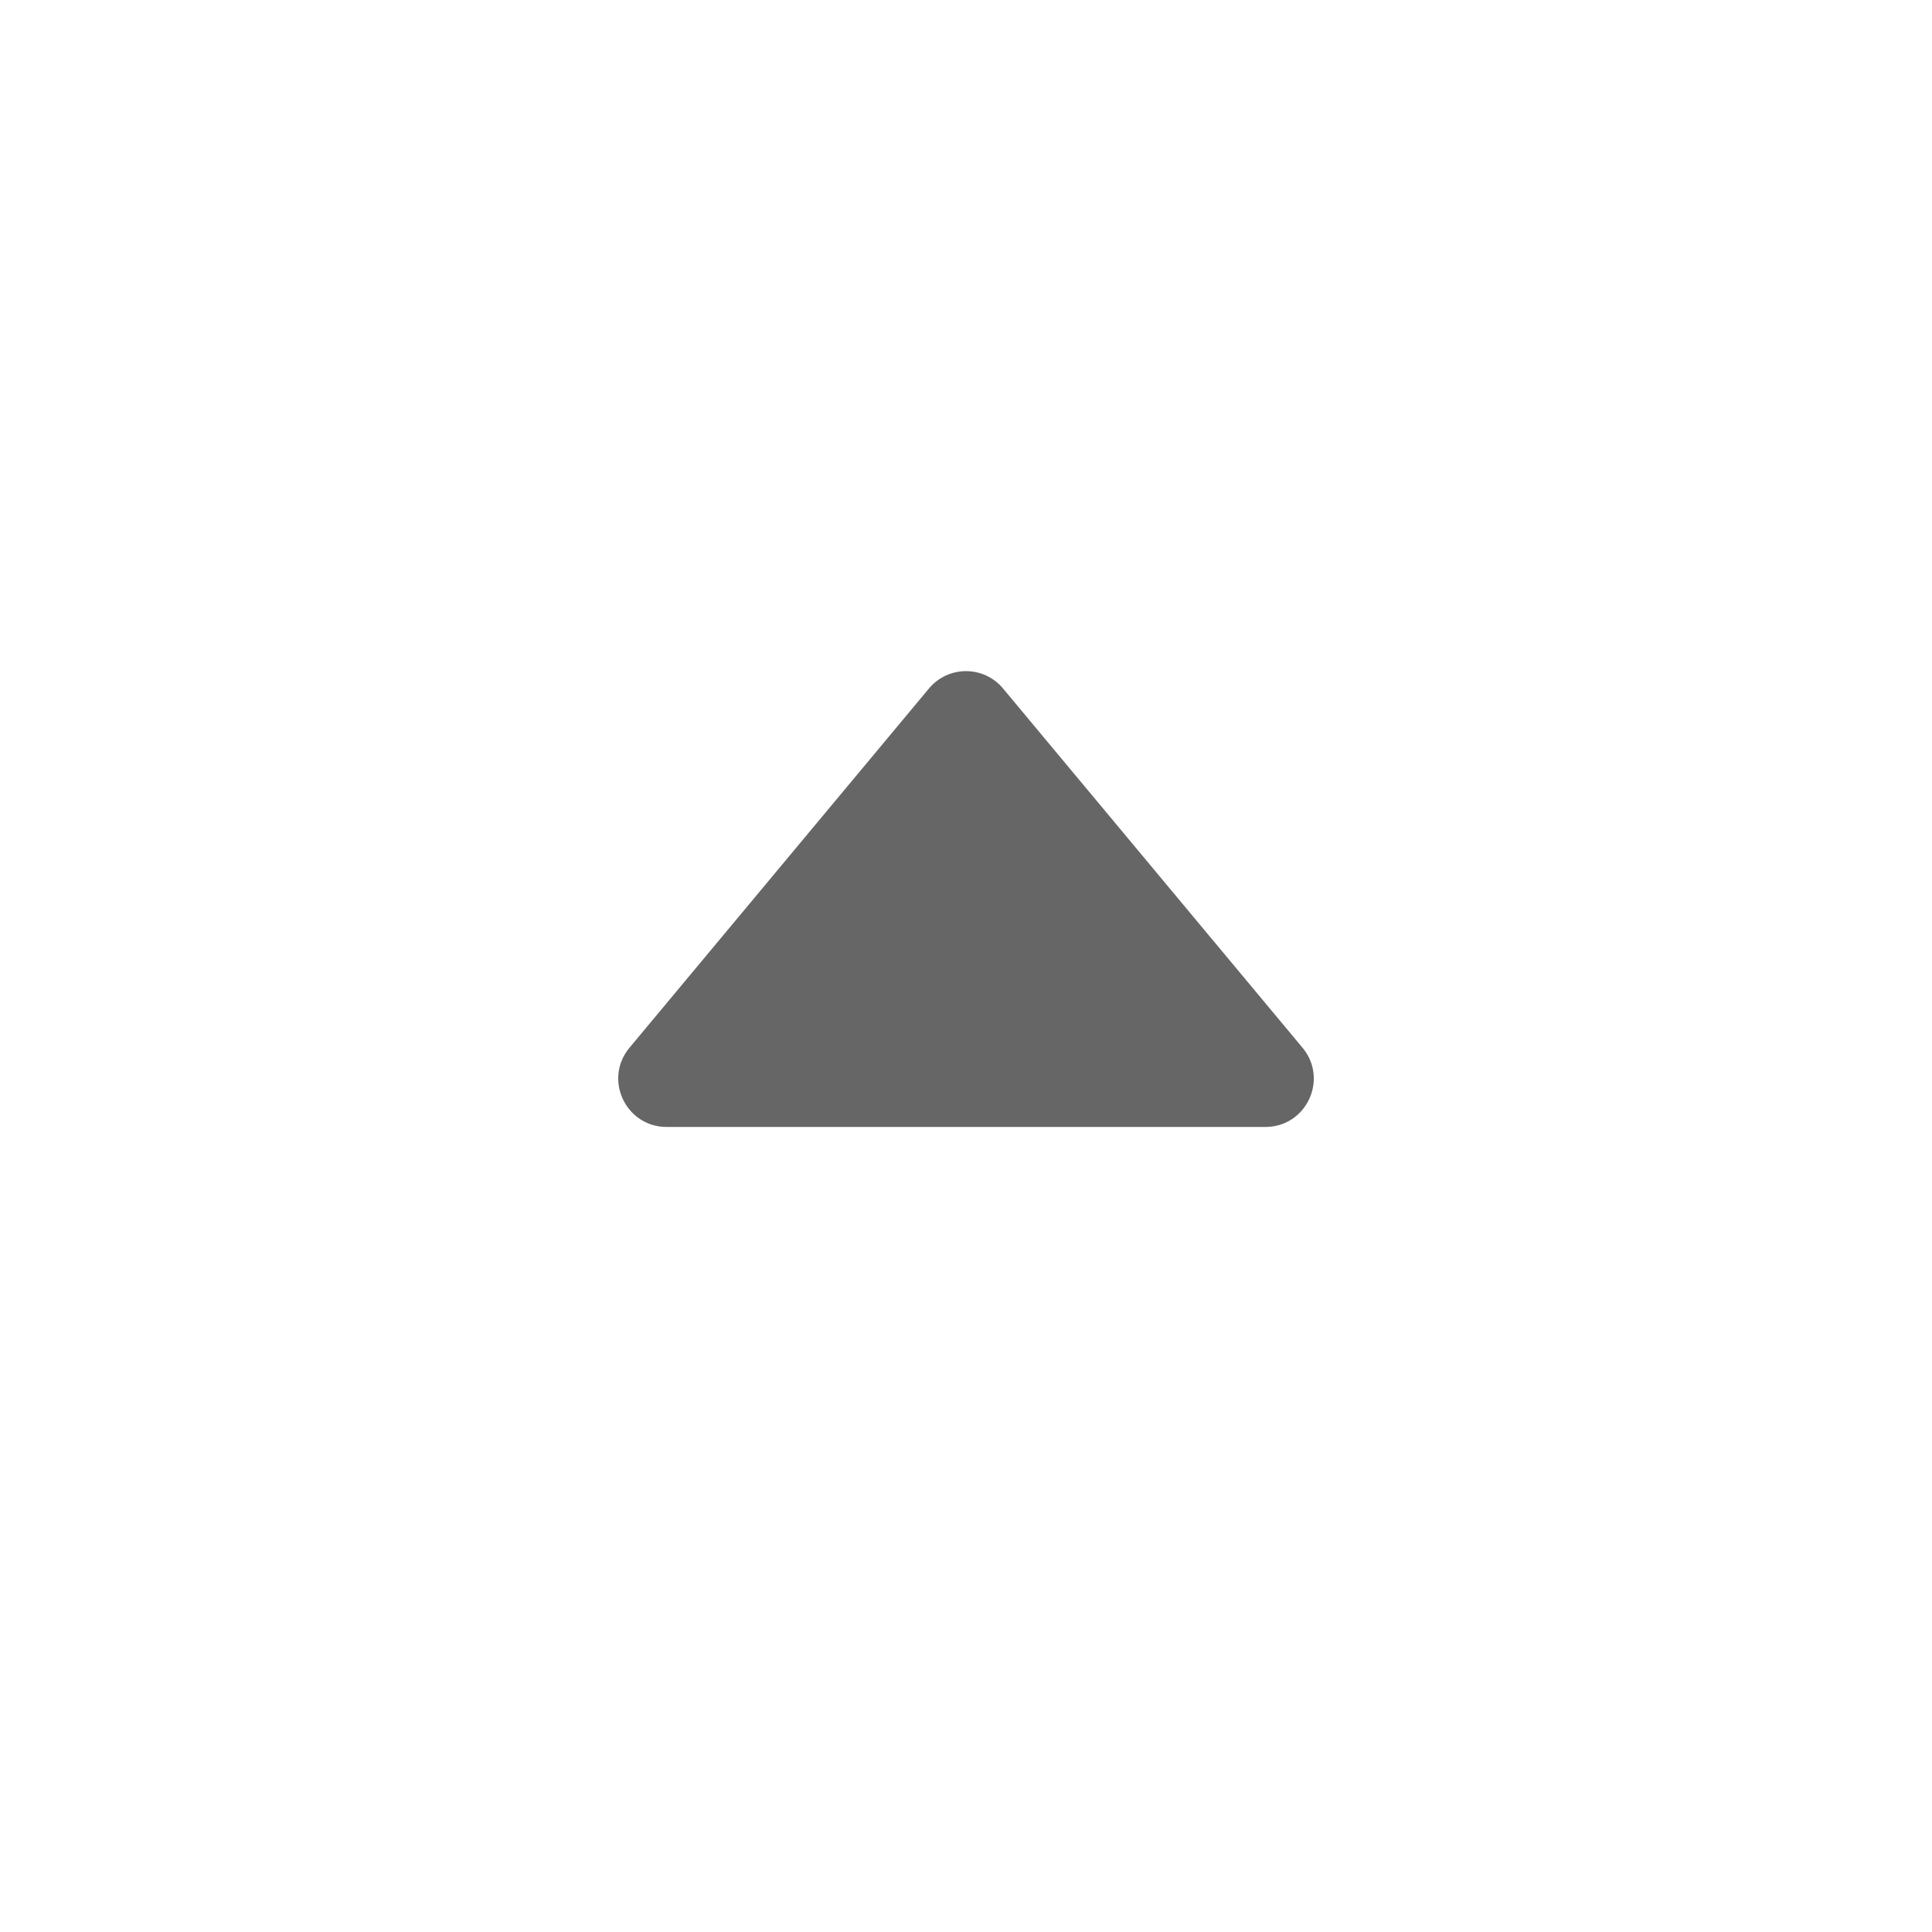
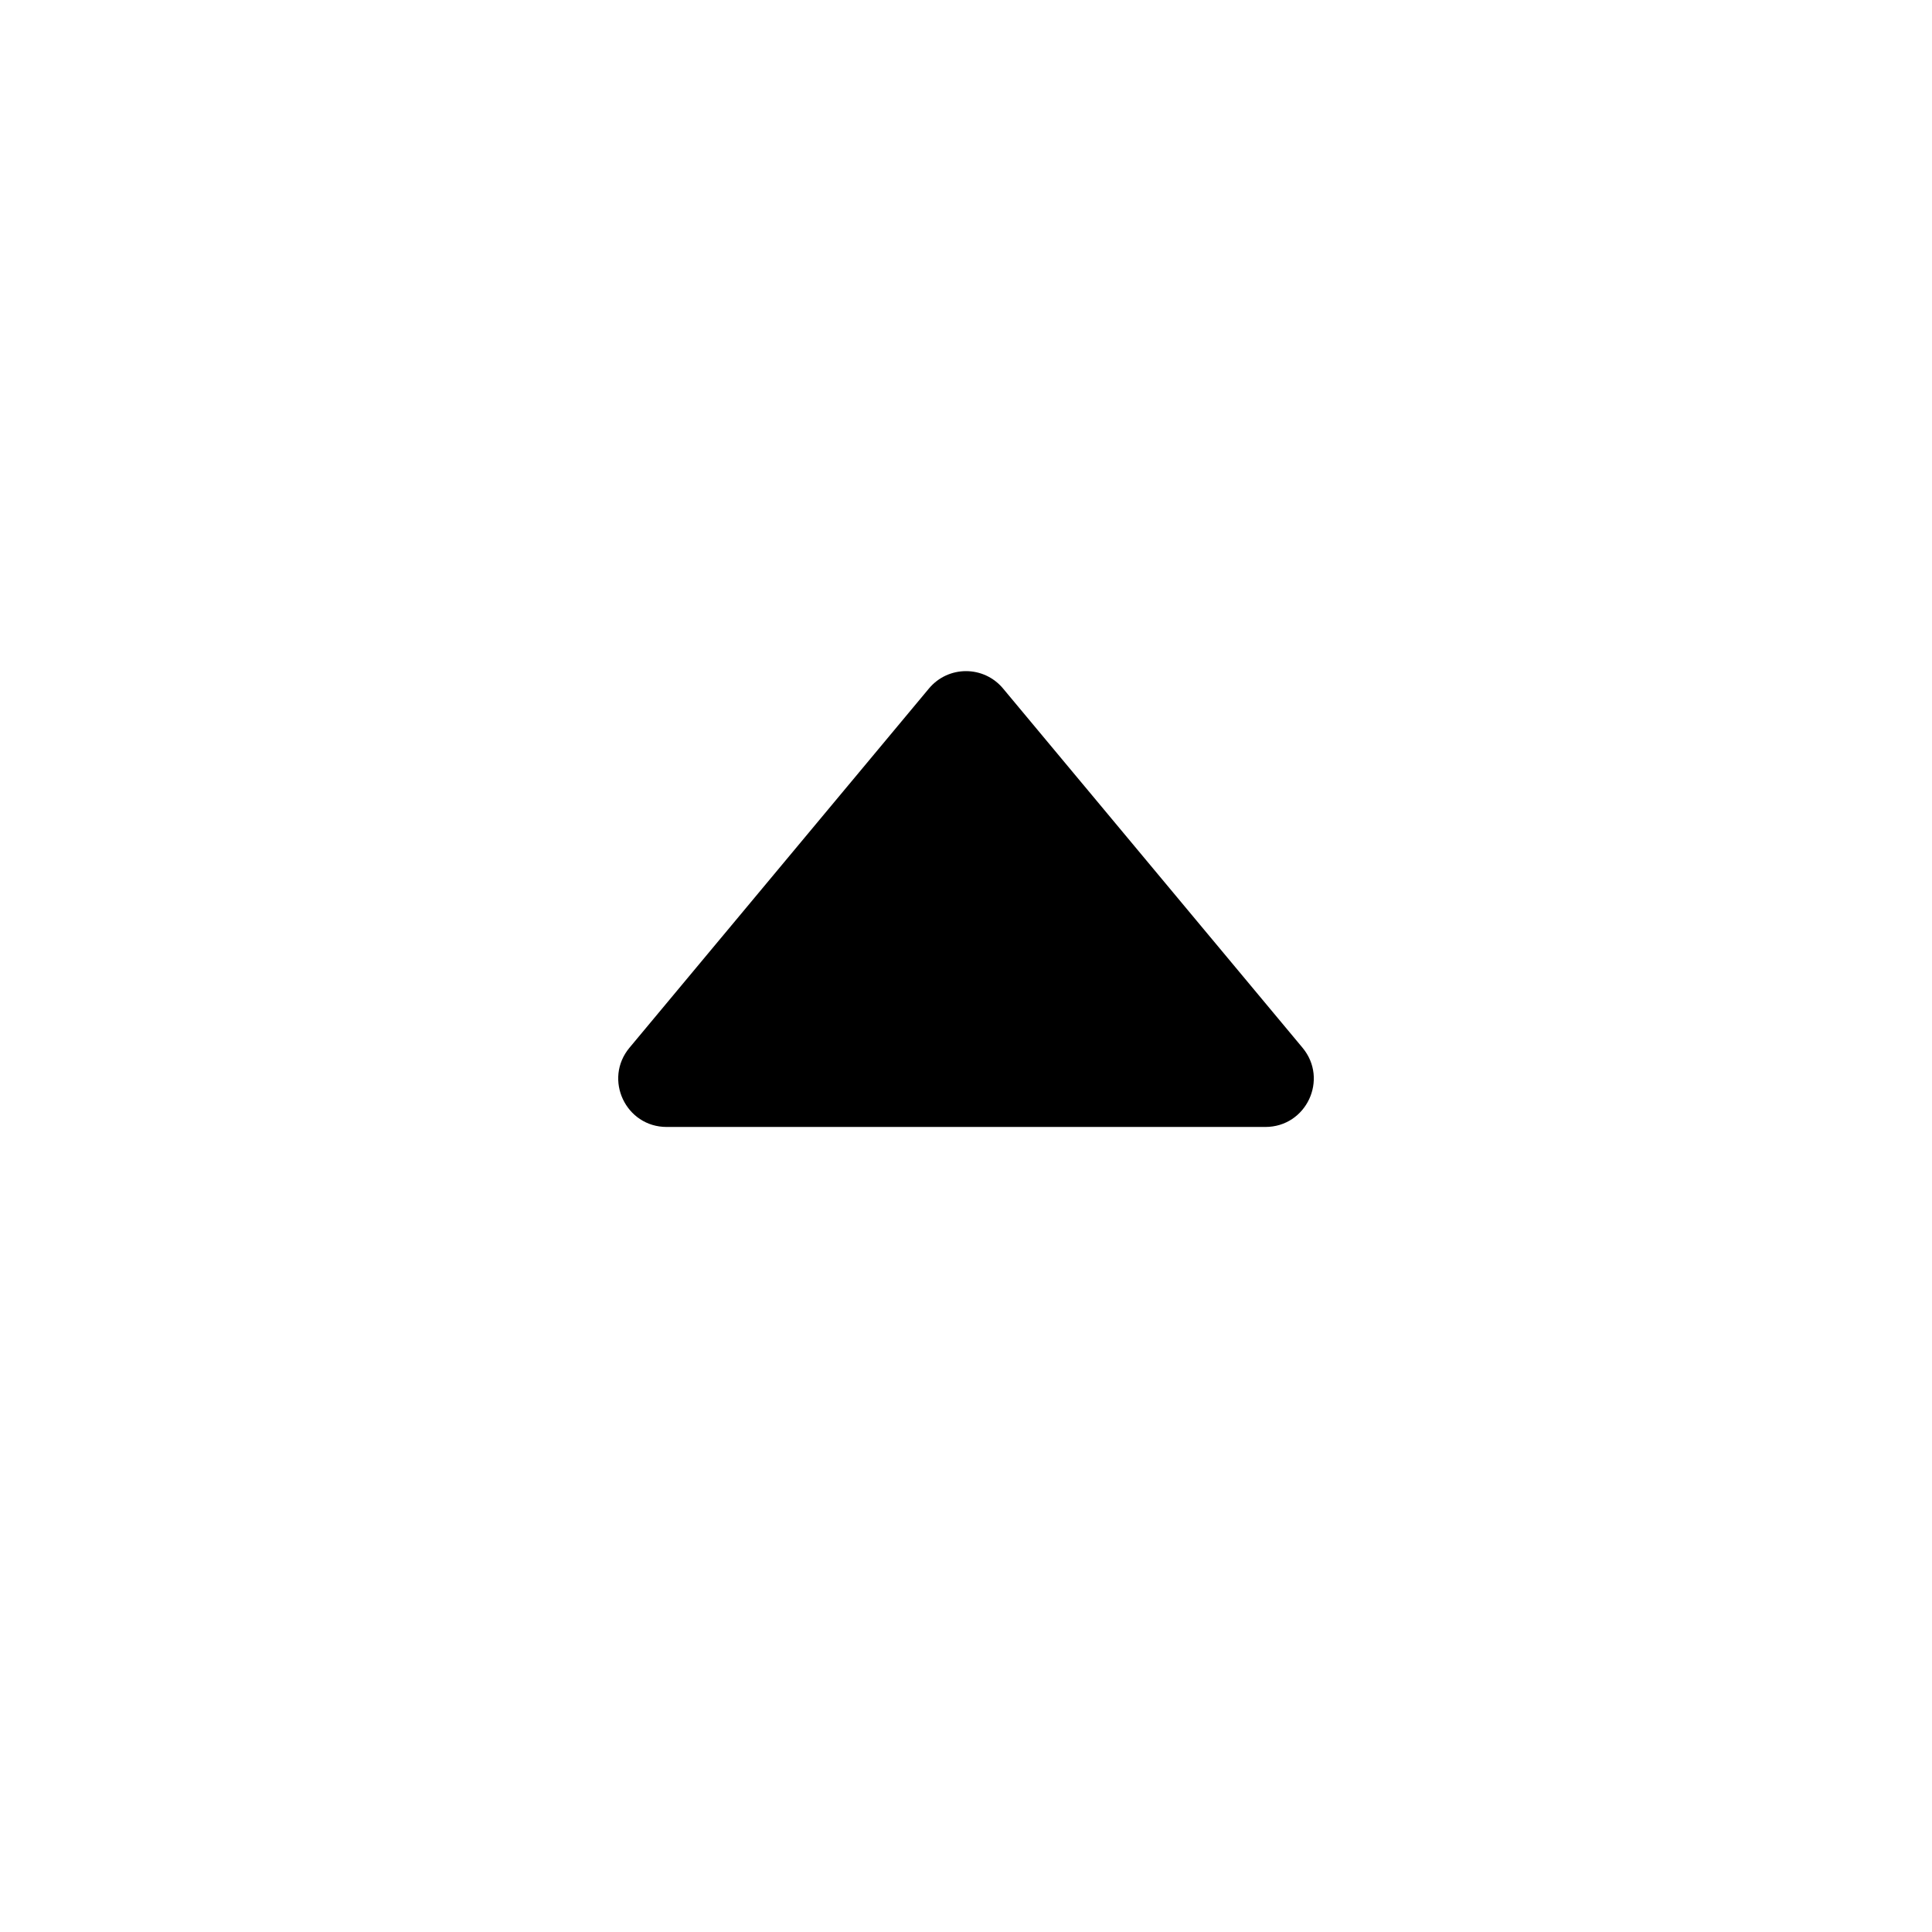
<svg xmlns="http://www.w3.org/2000/svg" width="16" height="16" viewBox="0 0 16 16" fill="currentColor">
-   <path d="M7.693 5.702C7.853 5.51 8.147 5.51 8.307 5.702L10.787 8.677C11.004 8.938 10.819 9.333 10.479 9.333H5.521C5.182 9.333 4.996 8.938 5.213 8.677L7.693 5.702Z" fill="currentColor" fill-opacity="0.6" />
+   <path d="M7.693 5.702C7.853 5.51 8.147 5.51 8.307 5.702L10.787 8.677C11.004 8.938 10.819 9.333 10.479 9.333H5.521C5.182 9.333 4.996 8.938 5.213 8.677L7.693 5.702Z" fill="currentColor" fill-opacity="1" />
</svg>
